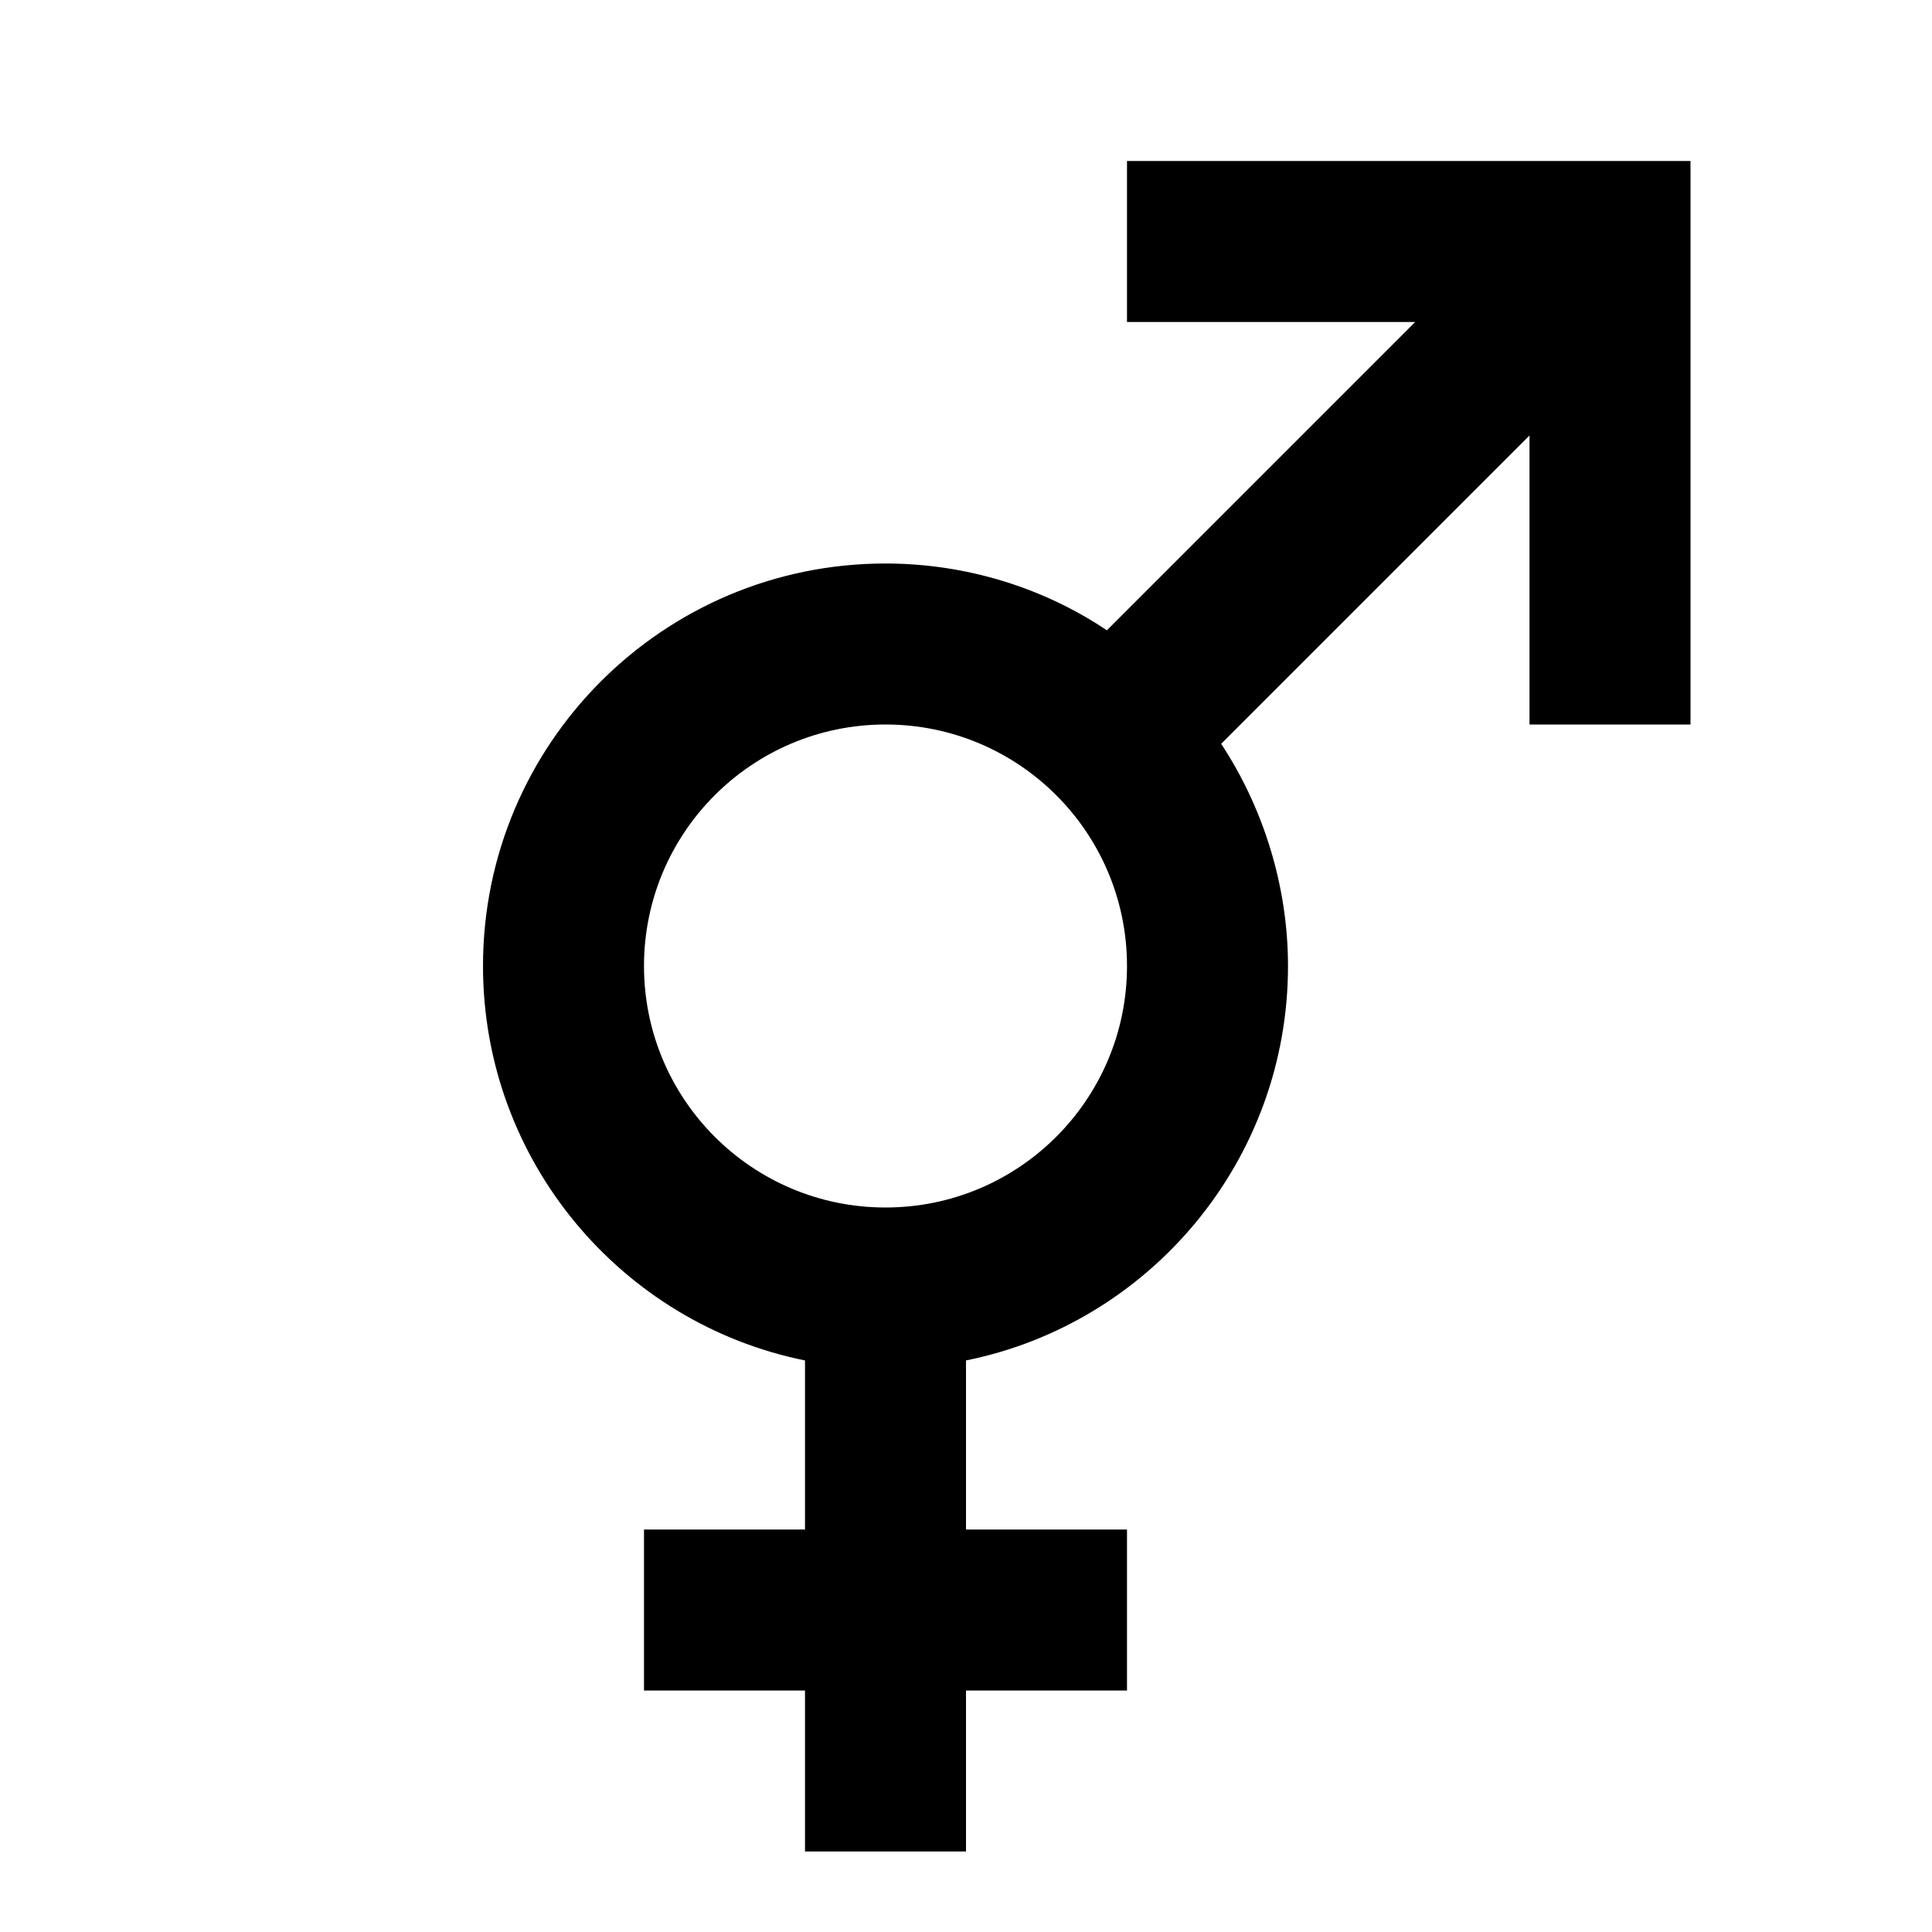
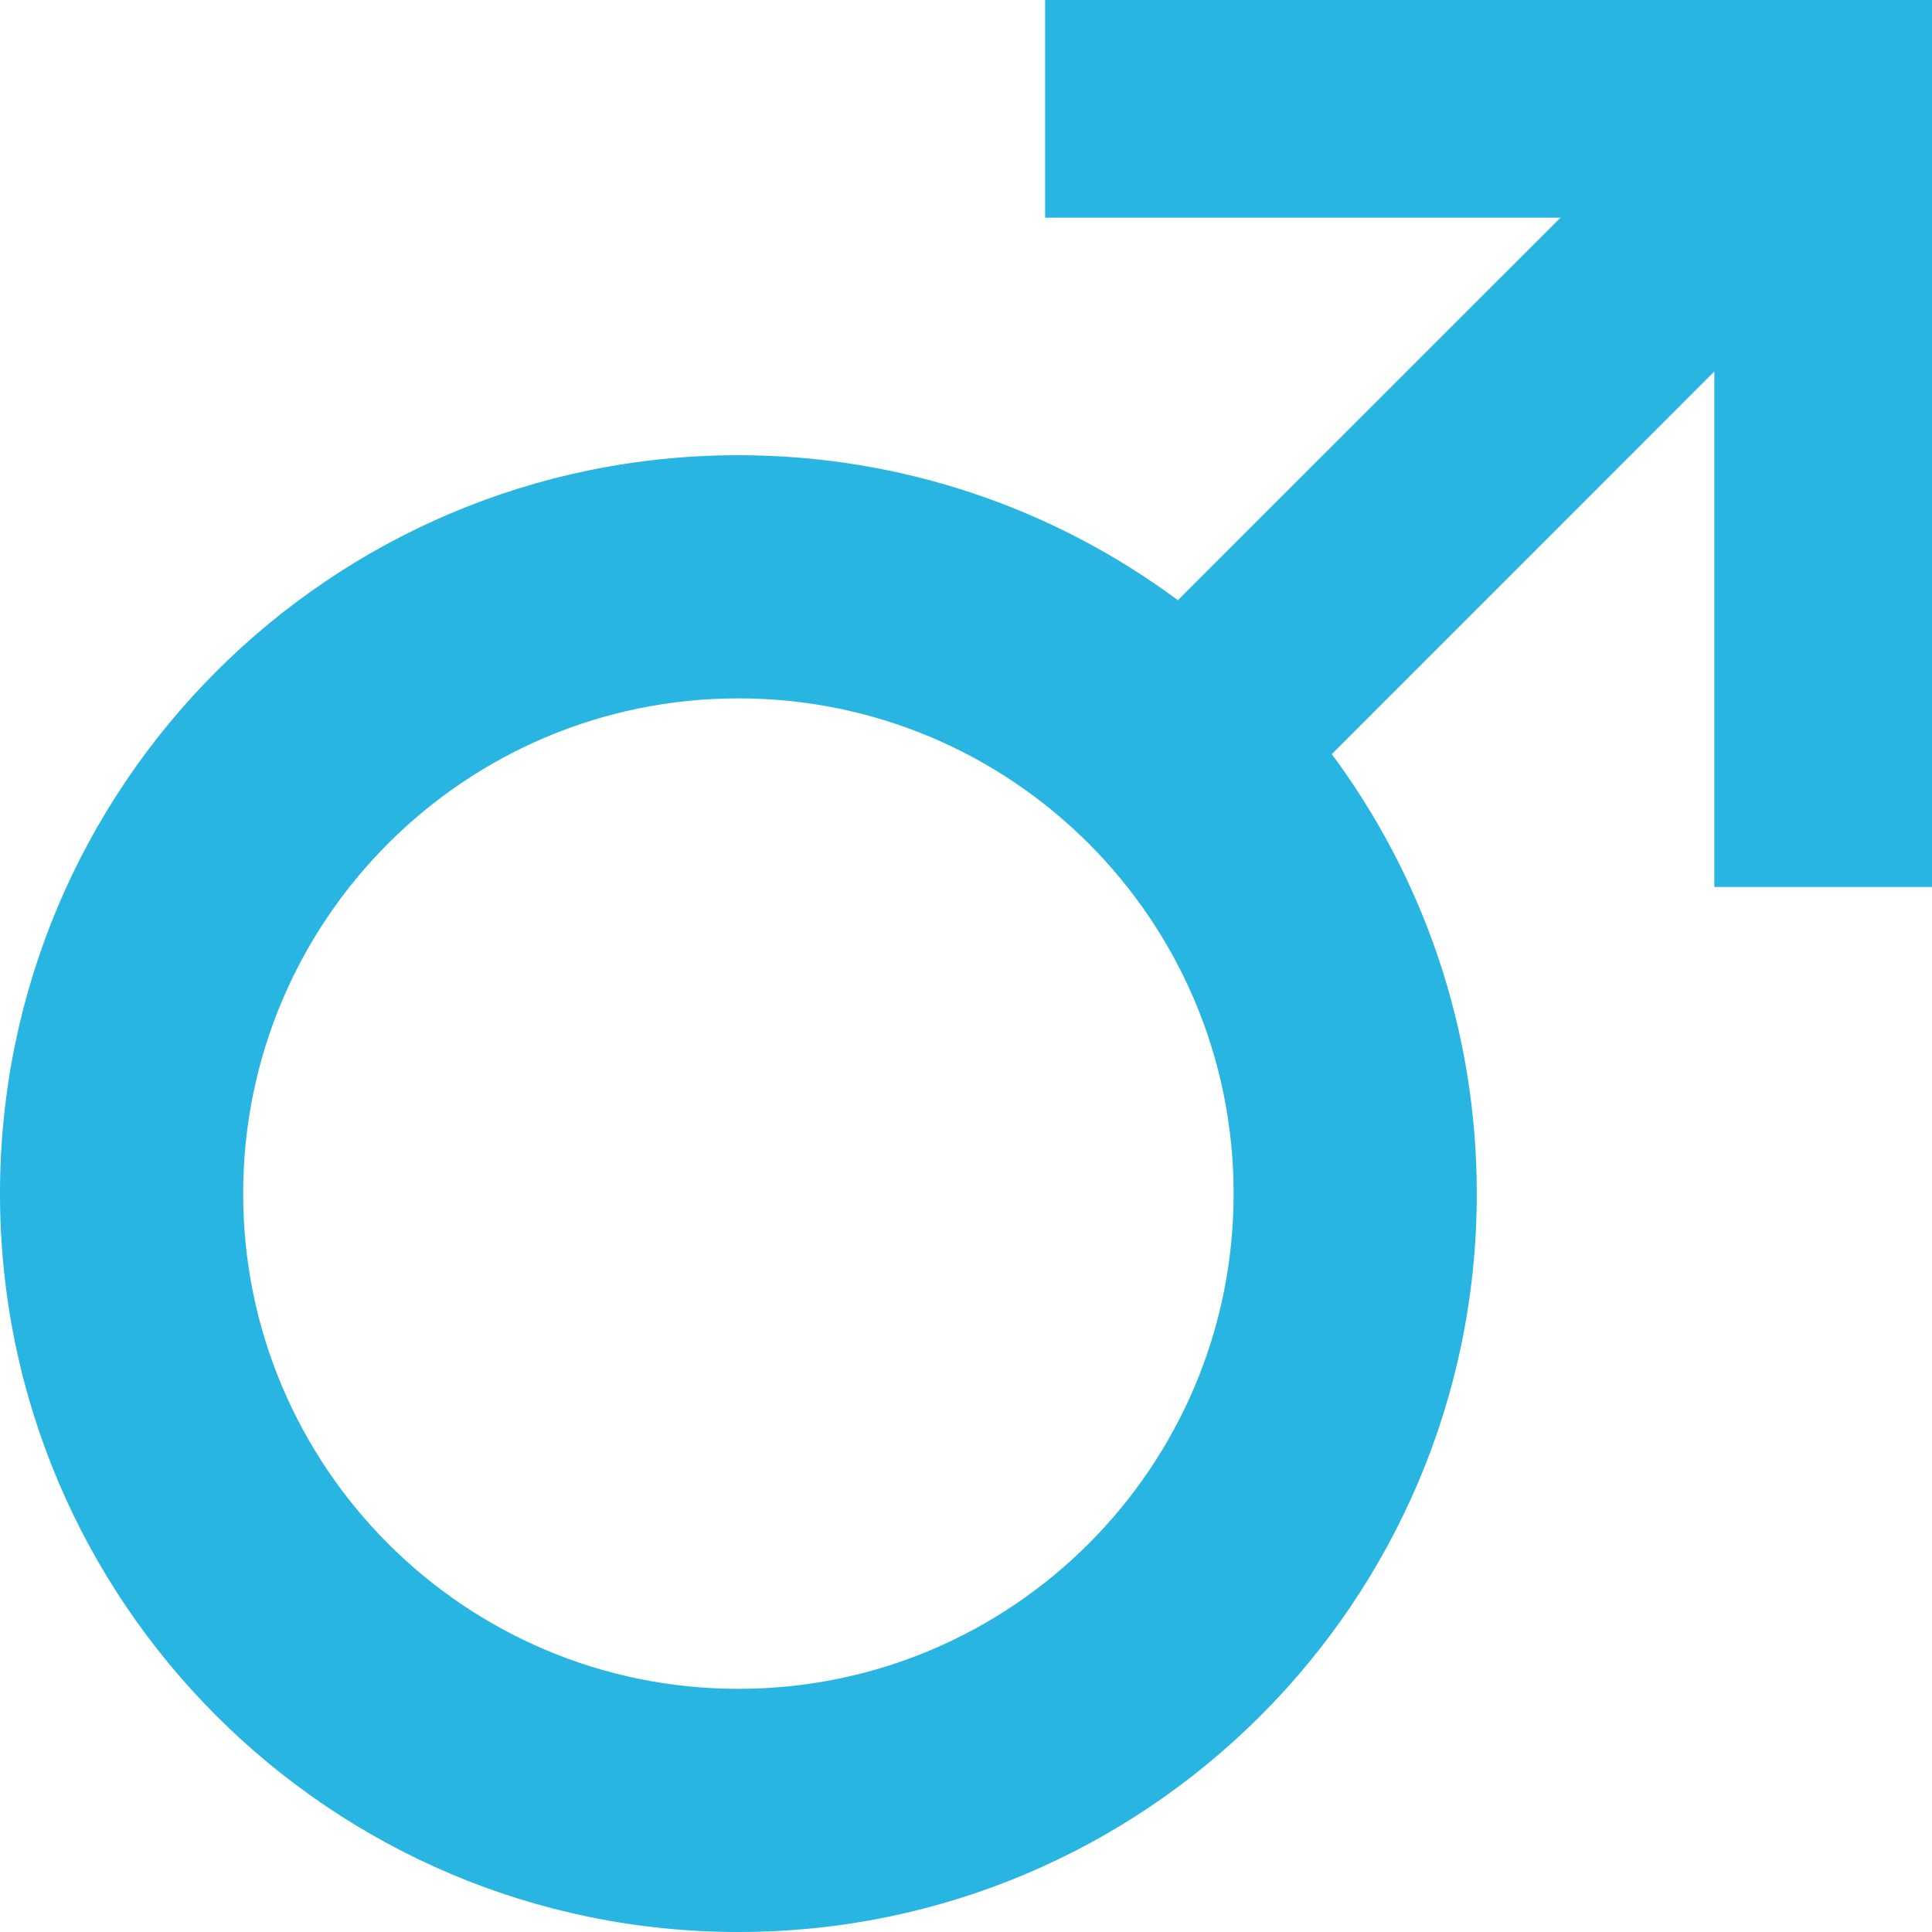
- <svg xmlns="http://www.w3.org/2000/svg" version="1.1" id="mdi-gender-male-female" width="24" height="24" viewBox="0 0 24 24">
-   <path d="M17.58,4H14V2H21V9H19V5.41L15.17,9.24C15.69,10.03 16,11 16,12C16,14.42 14.28,16.44 12,16.9V19H14V21H12V23H10V21H8V19H10V16.9C7.72,16.44 6,14.42 6,12A5,5 0 0,1 11,7C12,7 12.96,7.3 13.75,7.83L17.58,4M11,9A3,3 0 0,0 8,12A3,3 0 0,0 11,15A3,3 0 0,0 14,12A3,3 0 0,0 11,9Z" />
+ <svg xmlns="http://www.w3.org/2000/svg" width="21" height="21" viewBox="0 0 21 21" fill="none">
+   <path d="M11.36 0V2.366H16.962L12.803 6.524C11.469 5.534 9.816 4.948 8.026 4.948C3.593 4.948 0 8.541 0 12.974C0 17.407 3.593 21 8.026 21C12.459 21 16.052 17.407 16.052 12.974C16.052 11.184 15.466 9.532 14.476 8.197L18.634 4.038V9.641H21V0L11.36 0ZM8.026 18.357C5.053 18.357 2.643 15.947 2.643 12.974C2.643 10.001 5.053 7.591 8.026 7.591C10.999 7.591 13.409 10.001 13.409 12.974C13.409 15.947 10.999 18.357 8.026 18.357Z" fill="#28B5E1" />
</svg>
